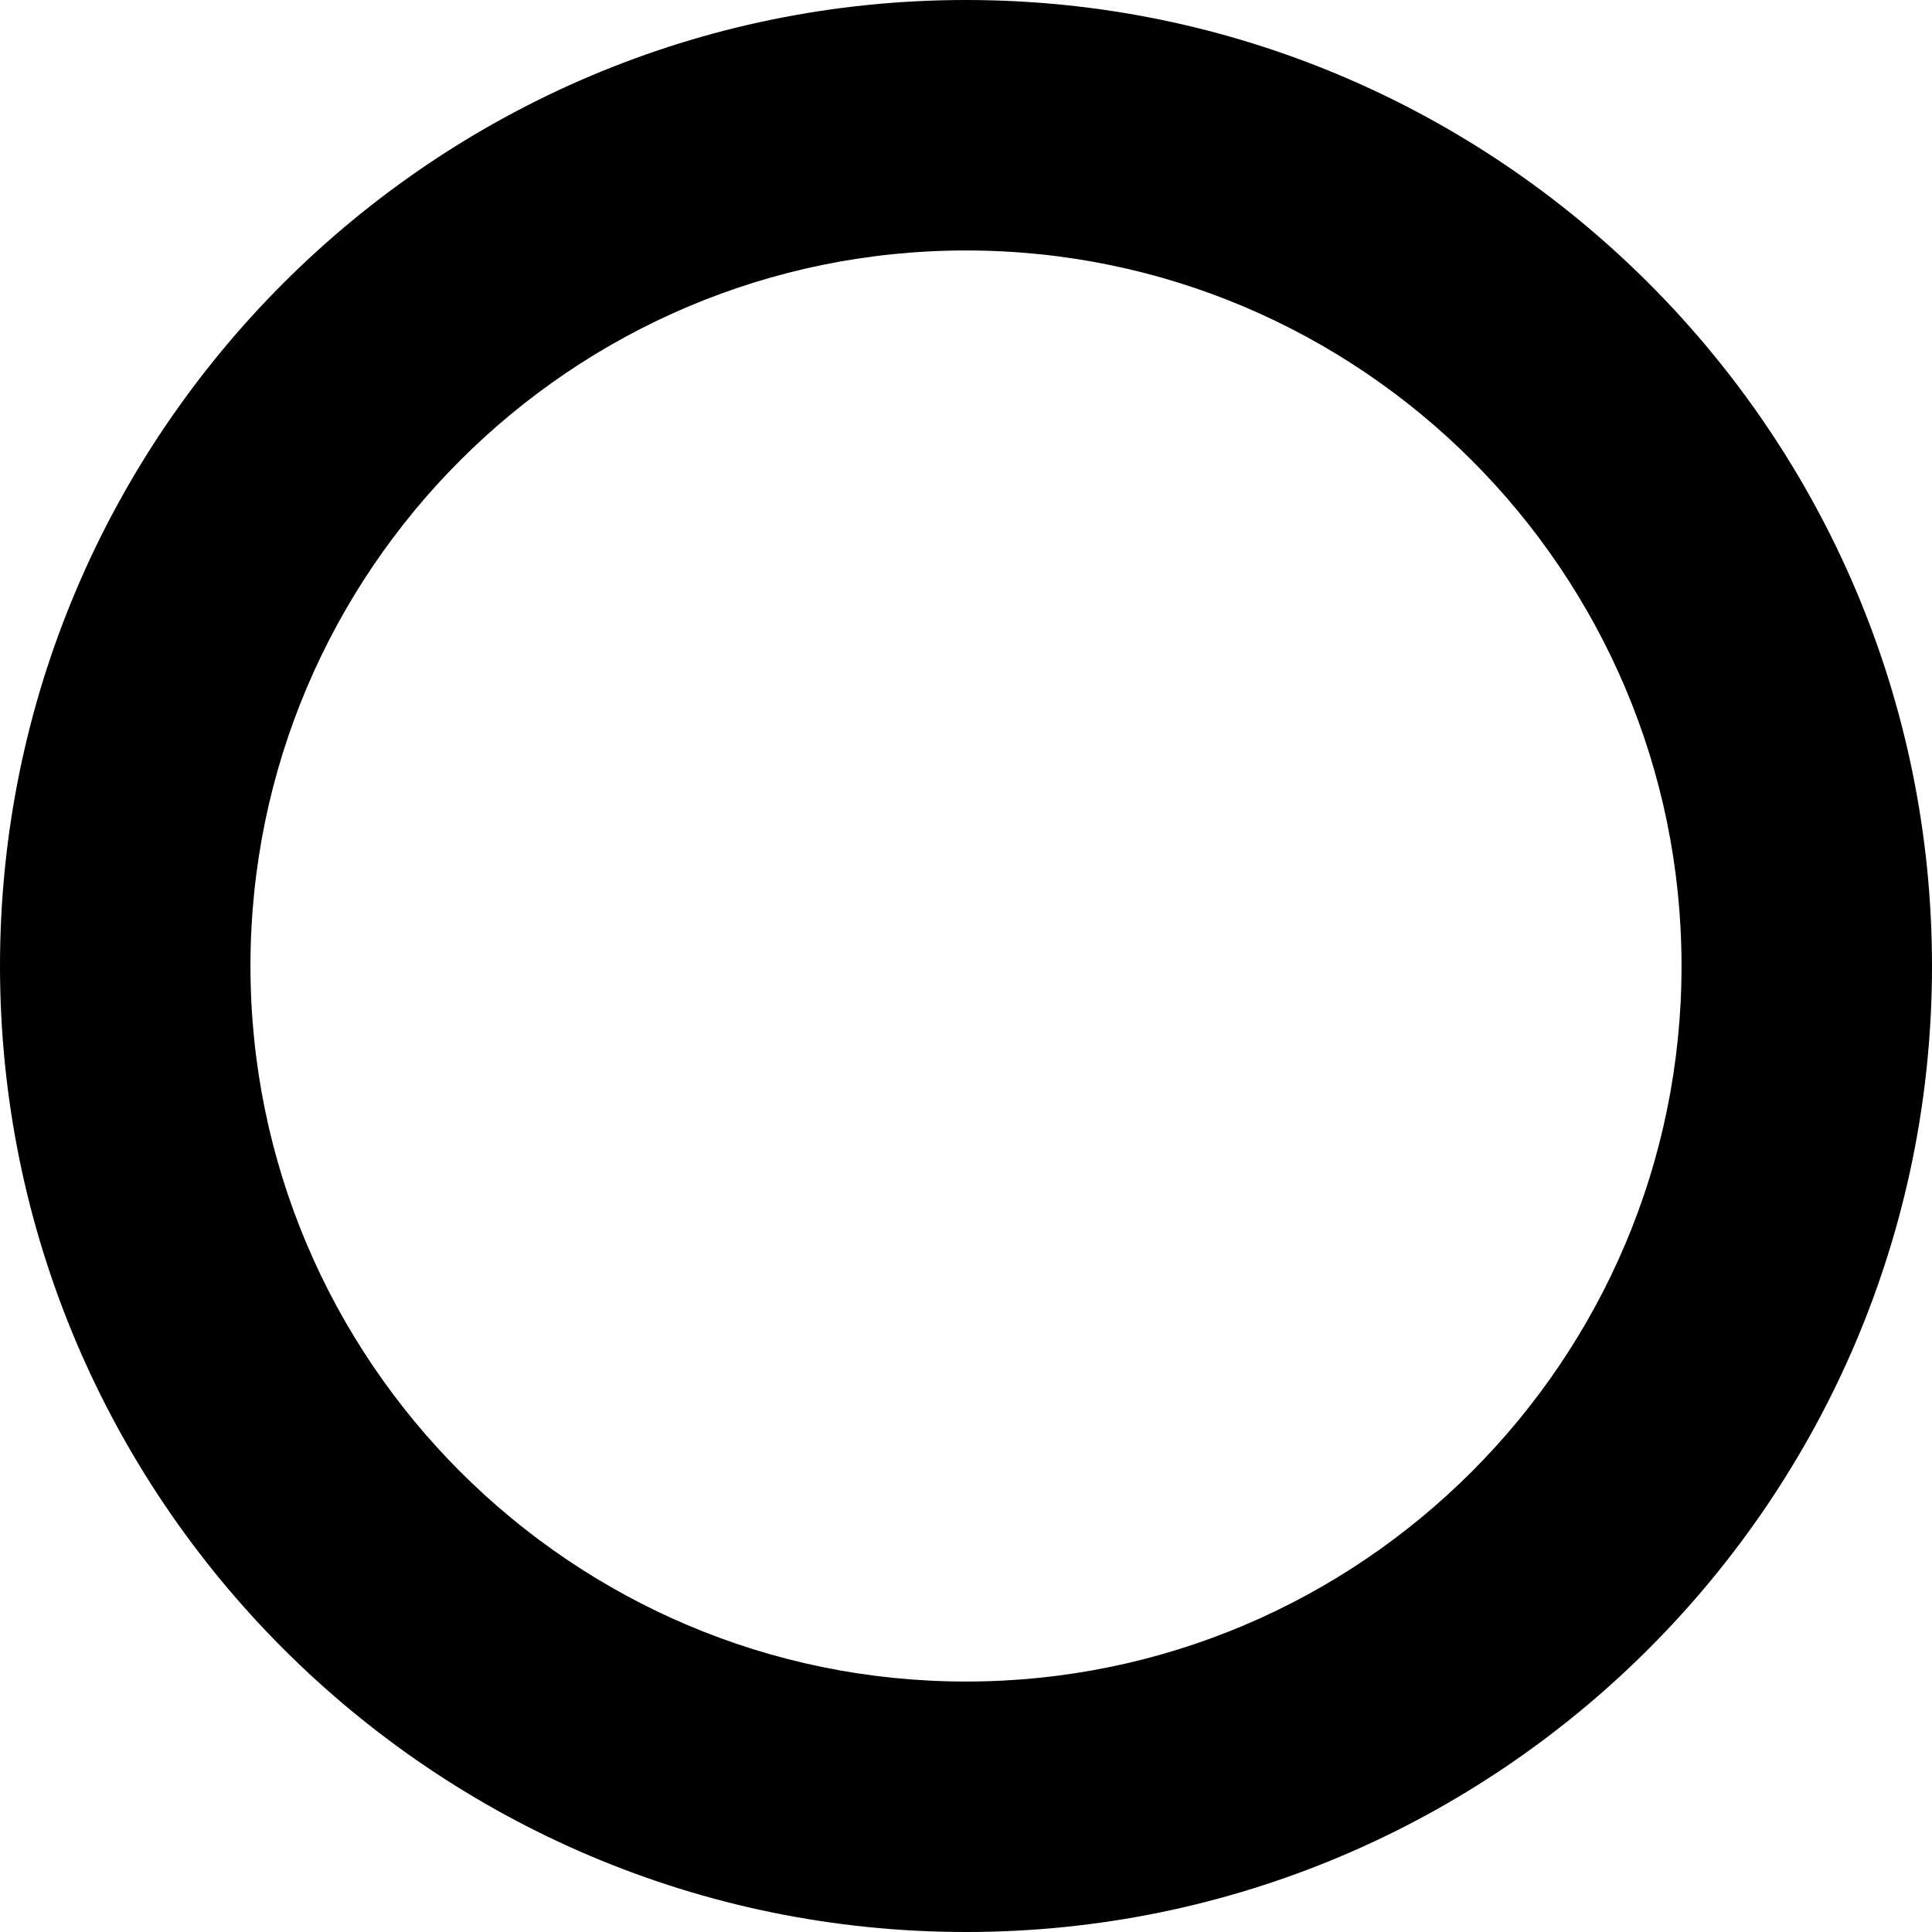
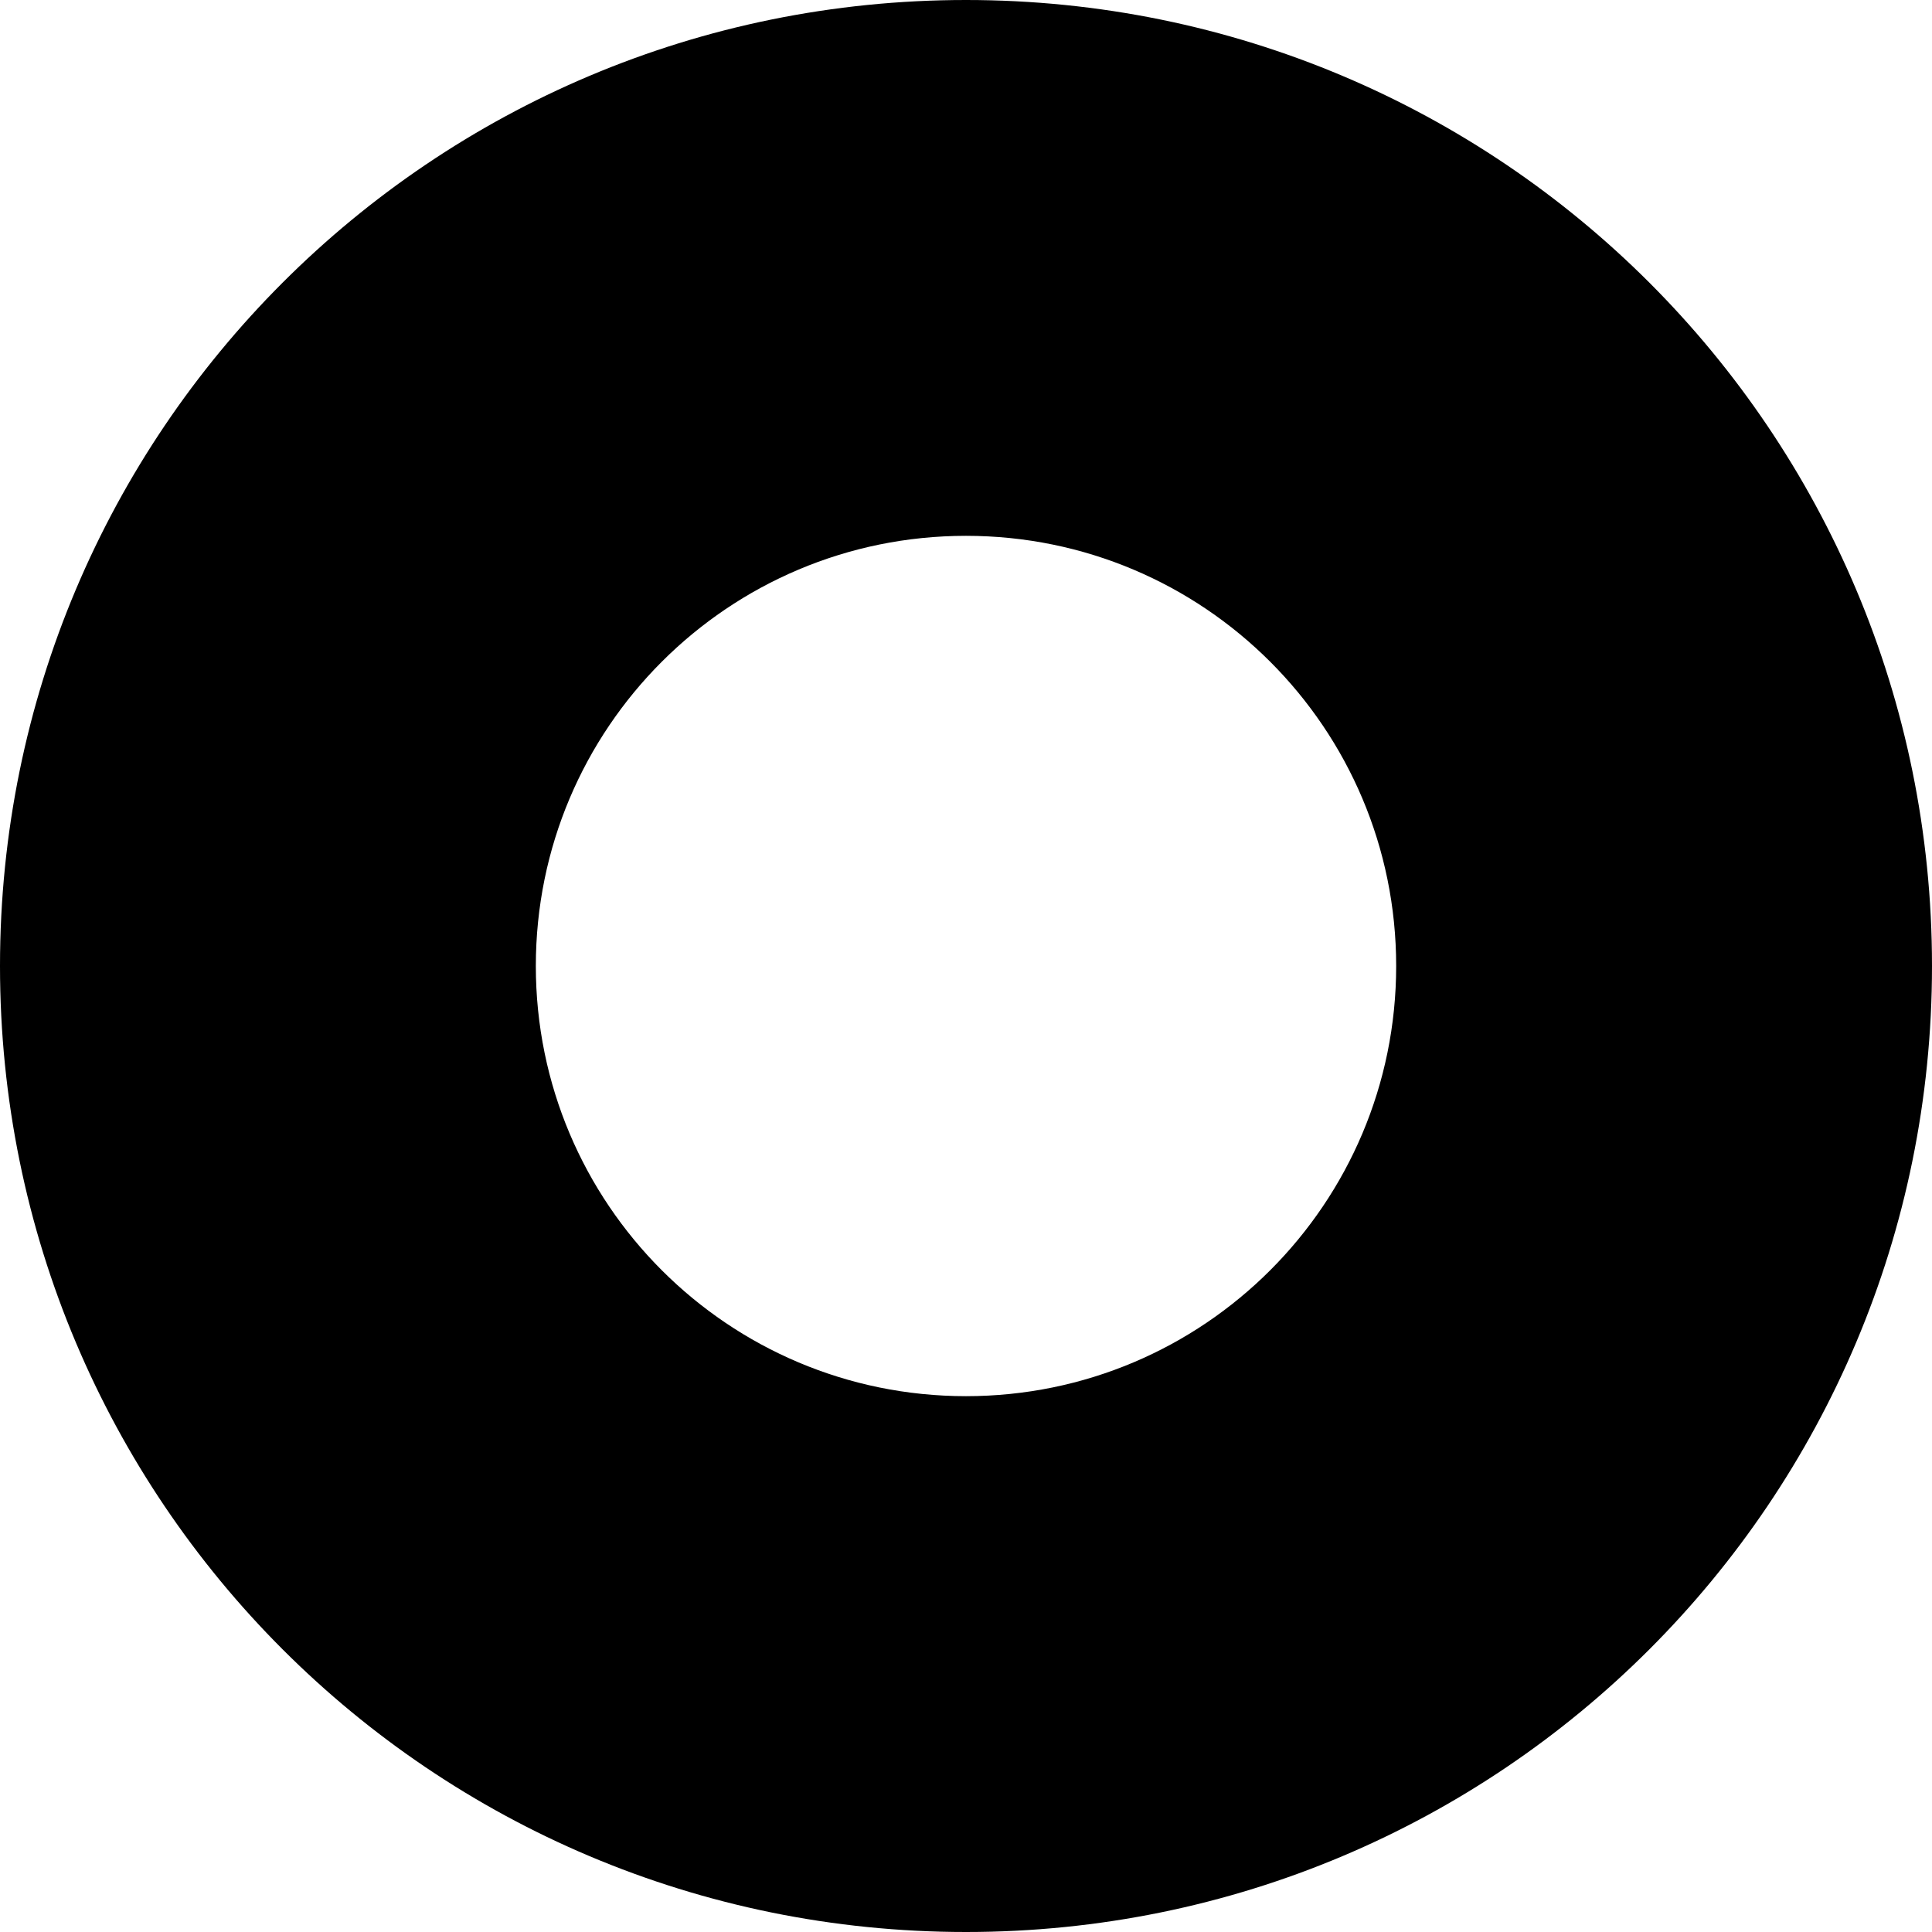
- <svg xmlns="http://www.w3.org/2000/svg" version="1.1" id="Capa_1" x="0px" y="0px" viewBox="0 0 94 94" style="enable-background:new 0 0 94 94;" xml:space="preserve">
-   <path style="fill:current;" d="M47,94C21.084,94,0,72.916,0,47S21.084,0,47,0s47,21.084,47,47S72.916,94,47,94z M47,12.186    c-19.196,0-34.814,15.618-34.814,34.814c0,19.195,15.618,34.814,34.814,34.814c19.195,0,34.814-15.619,34.814-34.814    C81.814,27.804,66.195,12.186,47,12.186z" />
+ <svg xmlns="http://www.w3.org/2000/svg" version="1.2" viewBox="0 0 512 512">
+   <style />
+   <path fill-rule="evenodd" d="m256 512c-141.6 0-256-114.4-256-256 0-141.6 114.4-256 256-256 141.6 0 256 114.4 256 256 0 141.6-114.4 256-256 256zm114-256c0-63-51-114-114-114-63 0-114 51-114 114 0 63 51 114 114 114 63 0 114-51 114-114z" />
</svg>
